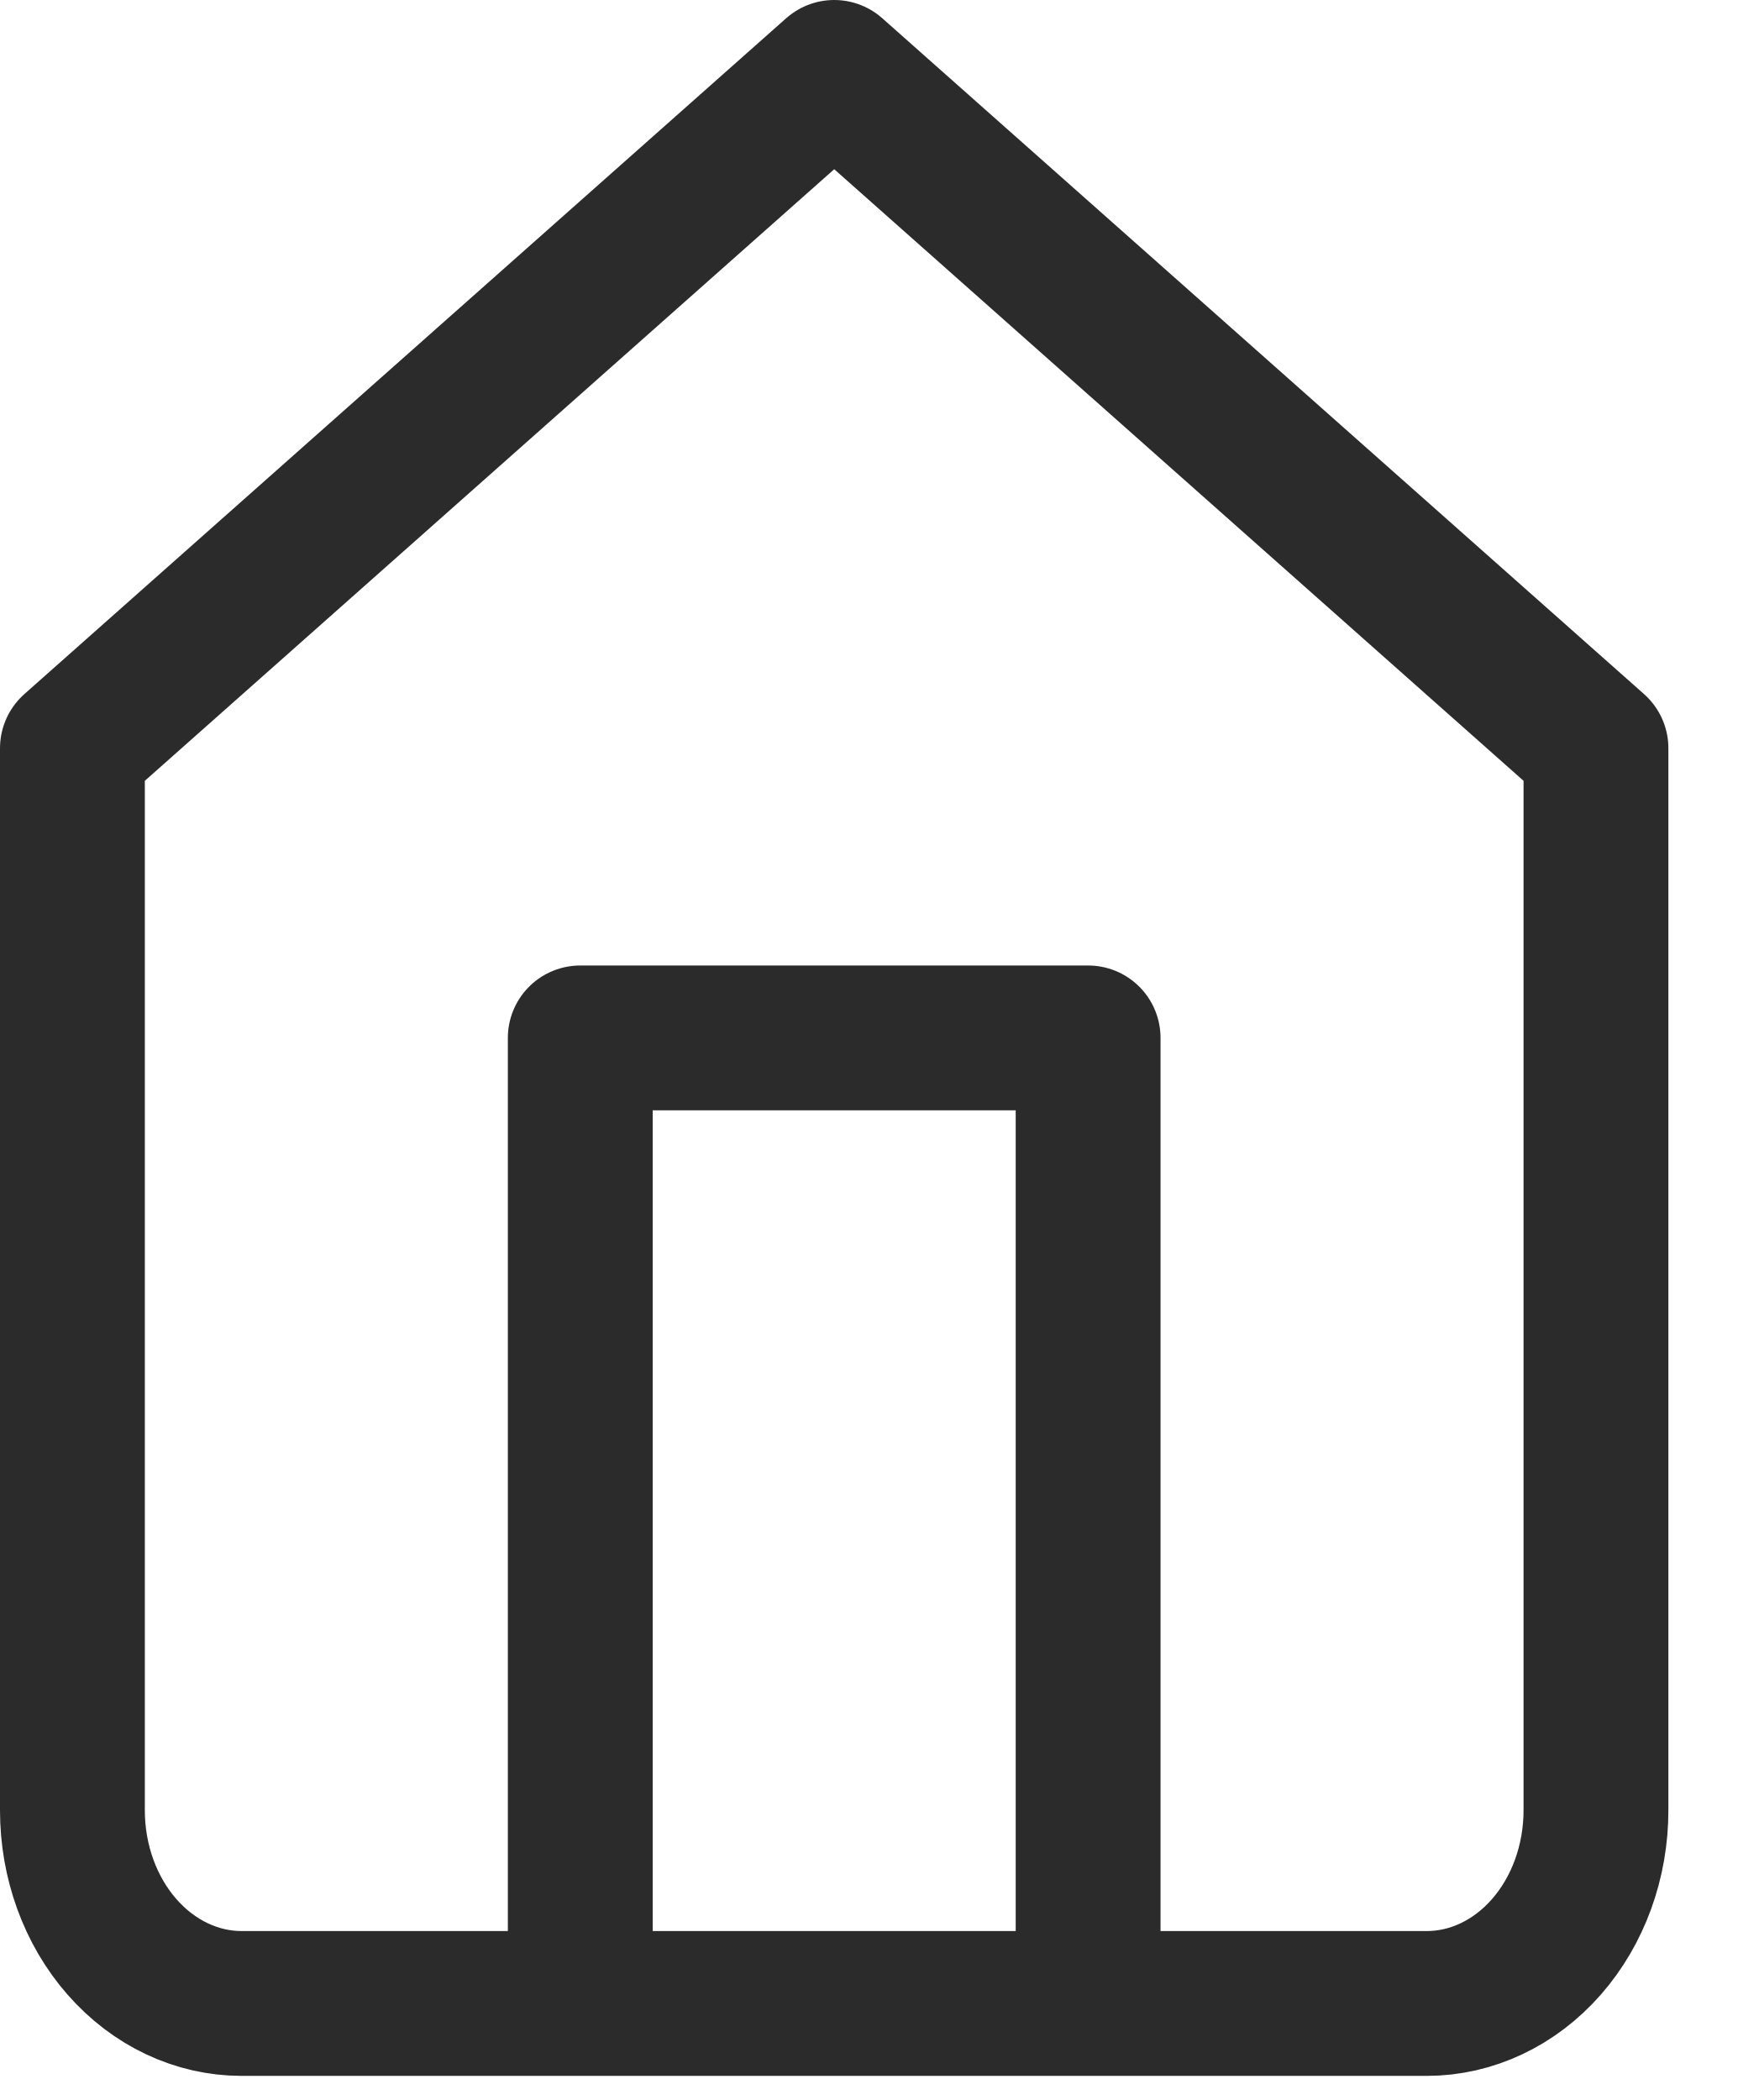
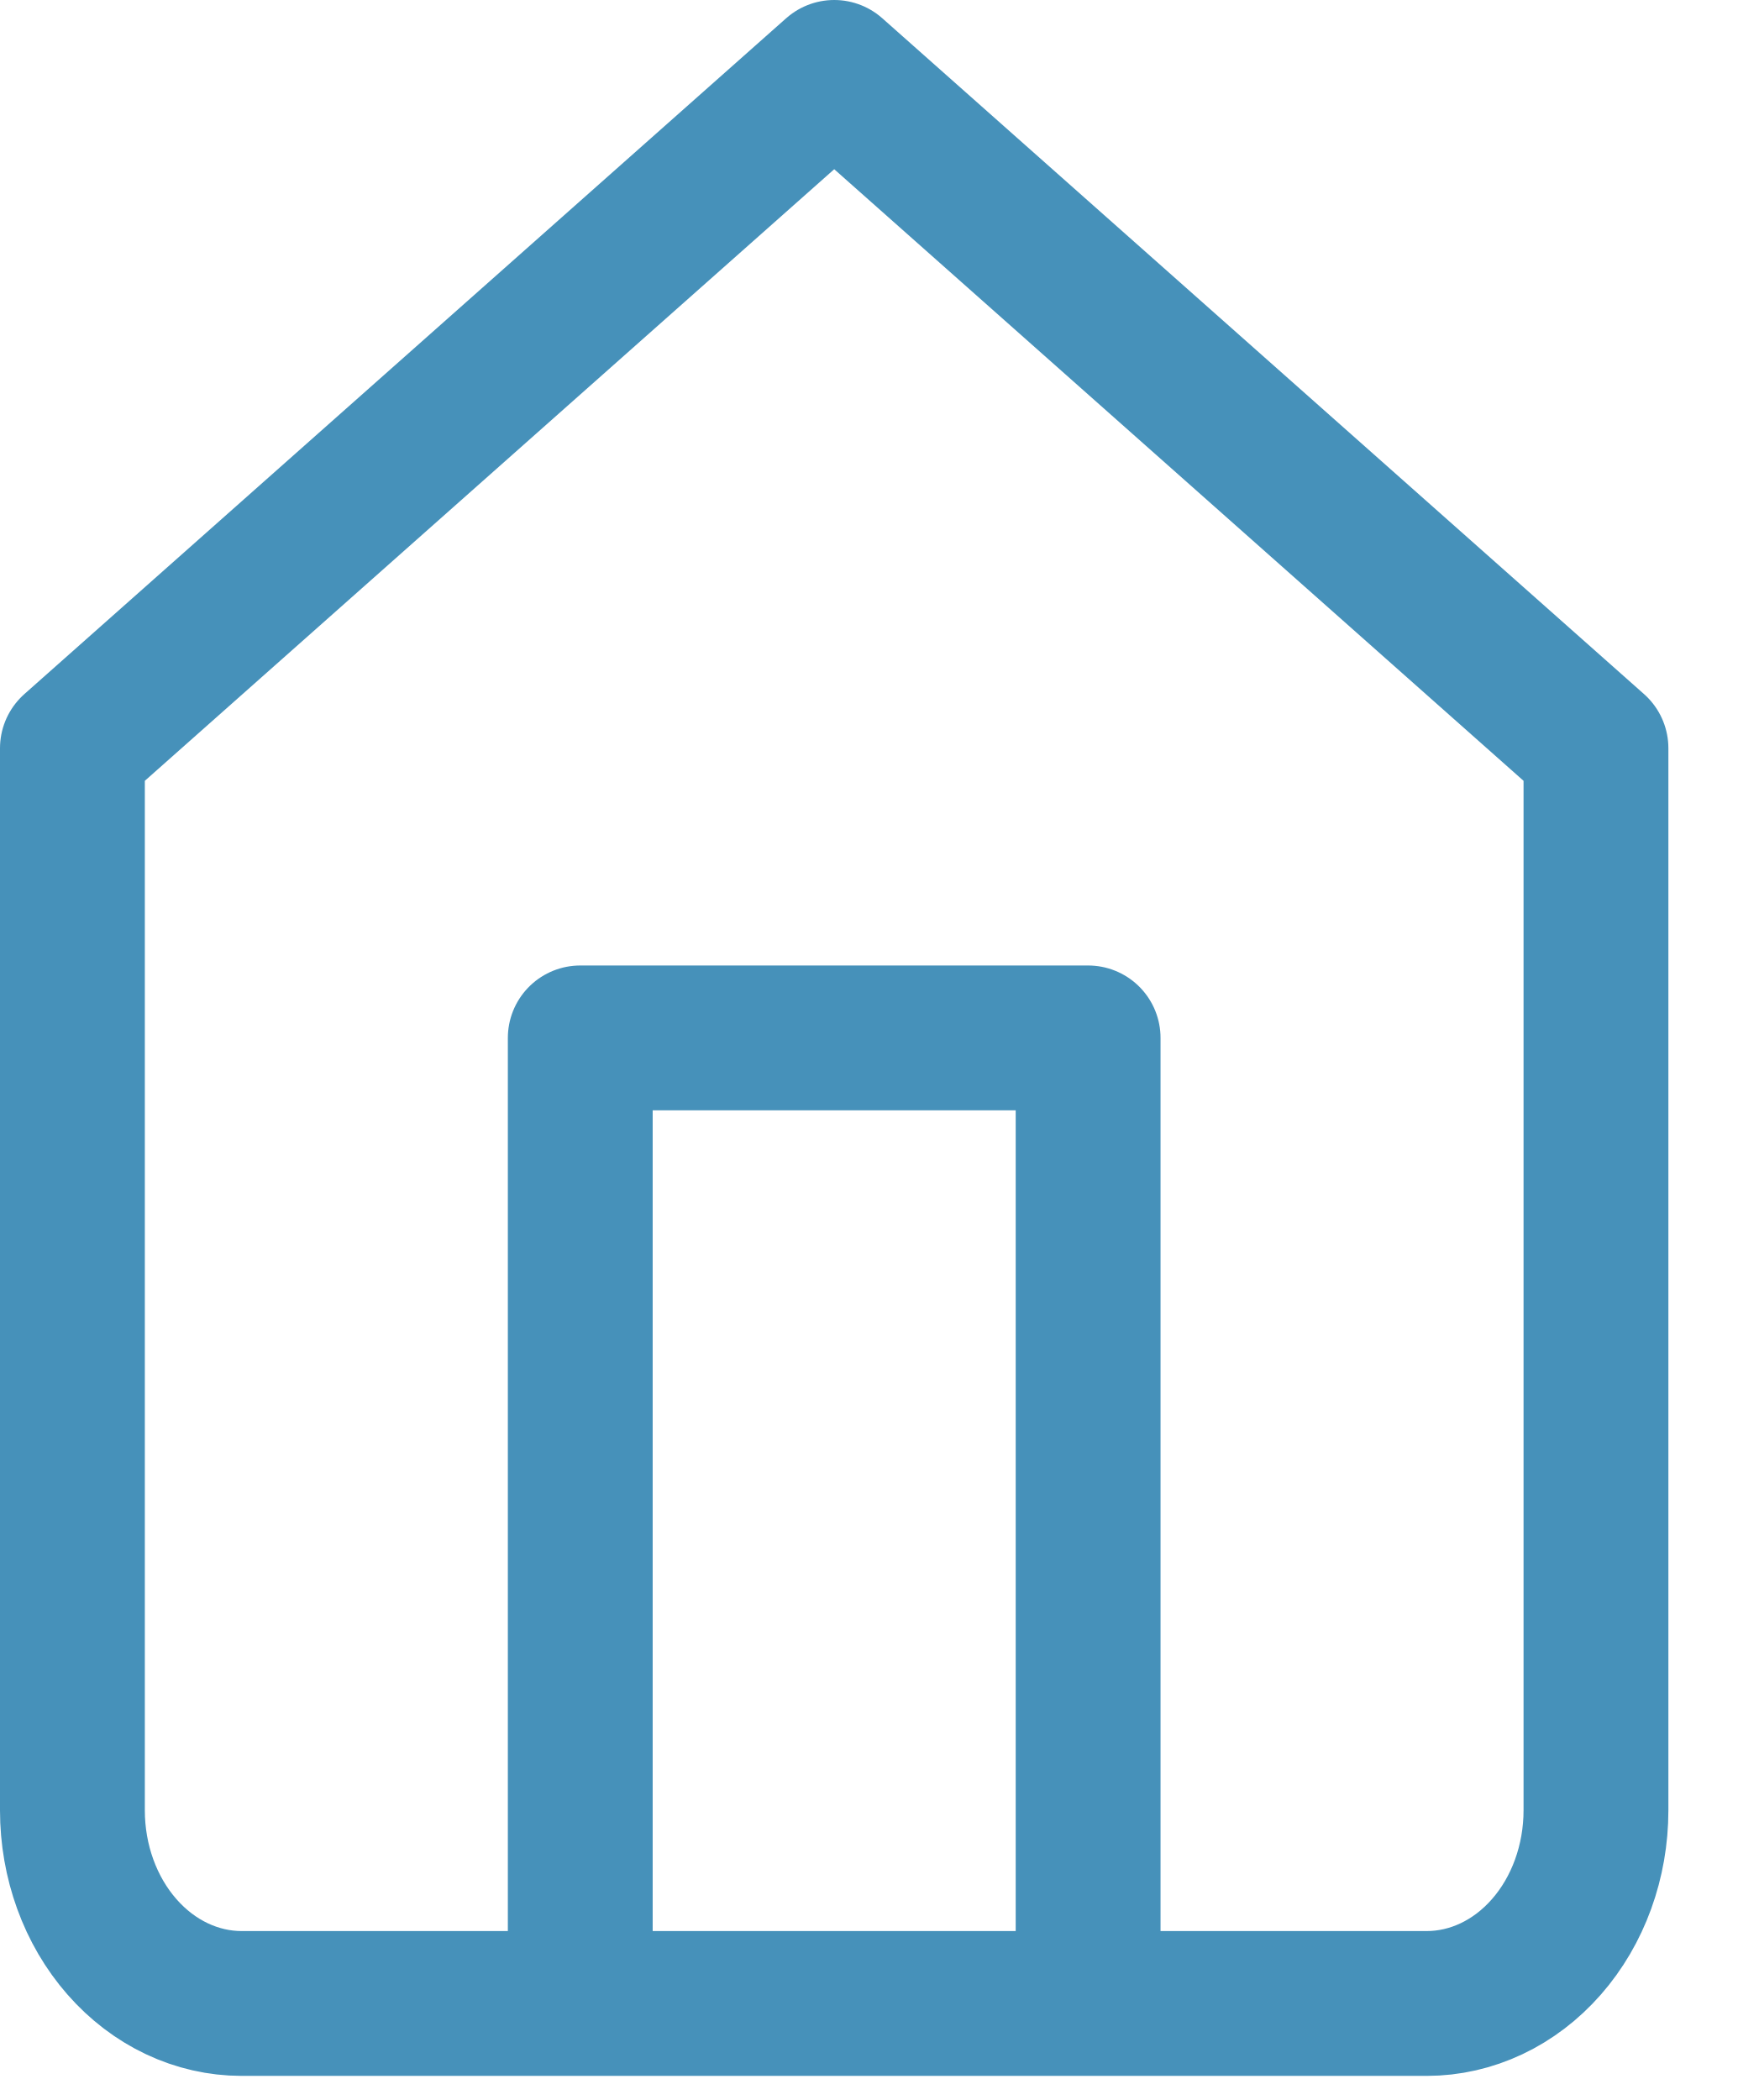
<svg xmlns="http://www.w3.org/2000/svg" width="24" height="29" viewBox="0 0 24 29" fill="none">
-   <path d="M8.013 27.667V14.333H15.026V27.667M1 10.333L11.52 1L22.039 10.333V25C22.039 25.707 21.793 26.386 21.354 26.886C20.916 27.386 20.321 27.667 19.701 27.667H3.338C2.718 27.667 2.123 27.386 1.685 26.886C1.246 26.386 1 25.707 1 25V10.333Z" stroke="#2B2B2B" stroke-width="2" stroke-linecap="round" stroke-linejoin="round" />
+   <path d="M8.013 27.667V14.333H15.026V27.667M1 10.333L11.52 1L22.039 10.333V25C22.039 25.707 21.793 26.386 21.354 26.886C20.916 27.386 20.321 27.667 19.701 27.667H3.338C2.718 27.667 2.123 27.386 1.685 26.886C1.246 26.386 1 25.707 1 25V10.333Z" stroke="#0369A1" stroke-opacity="0.733" stroke-width="2" stroke-linecap="round" stroke-linejoin="round" />
</svg>
